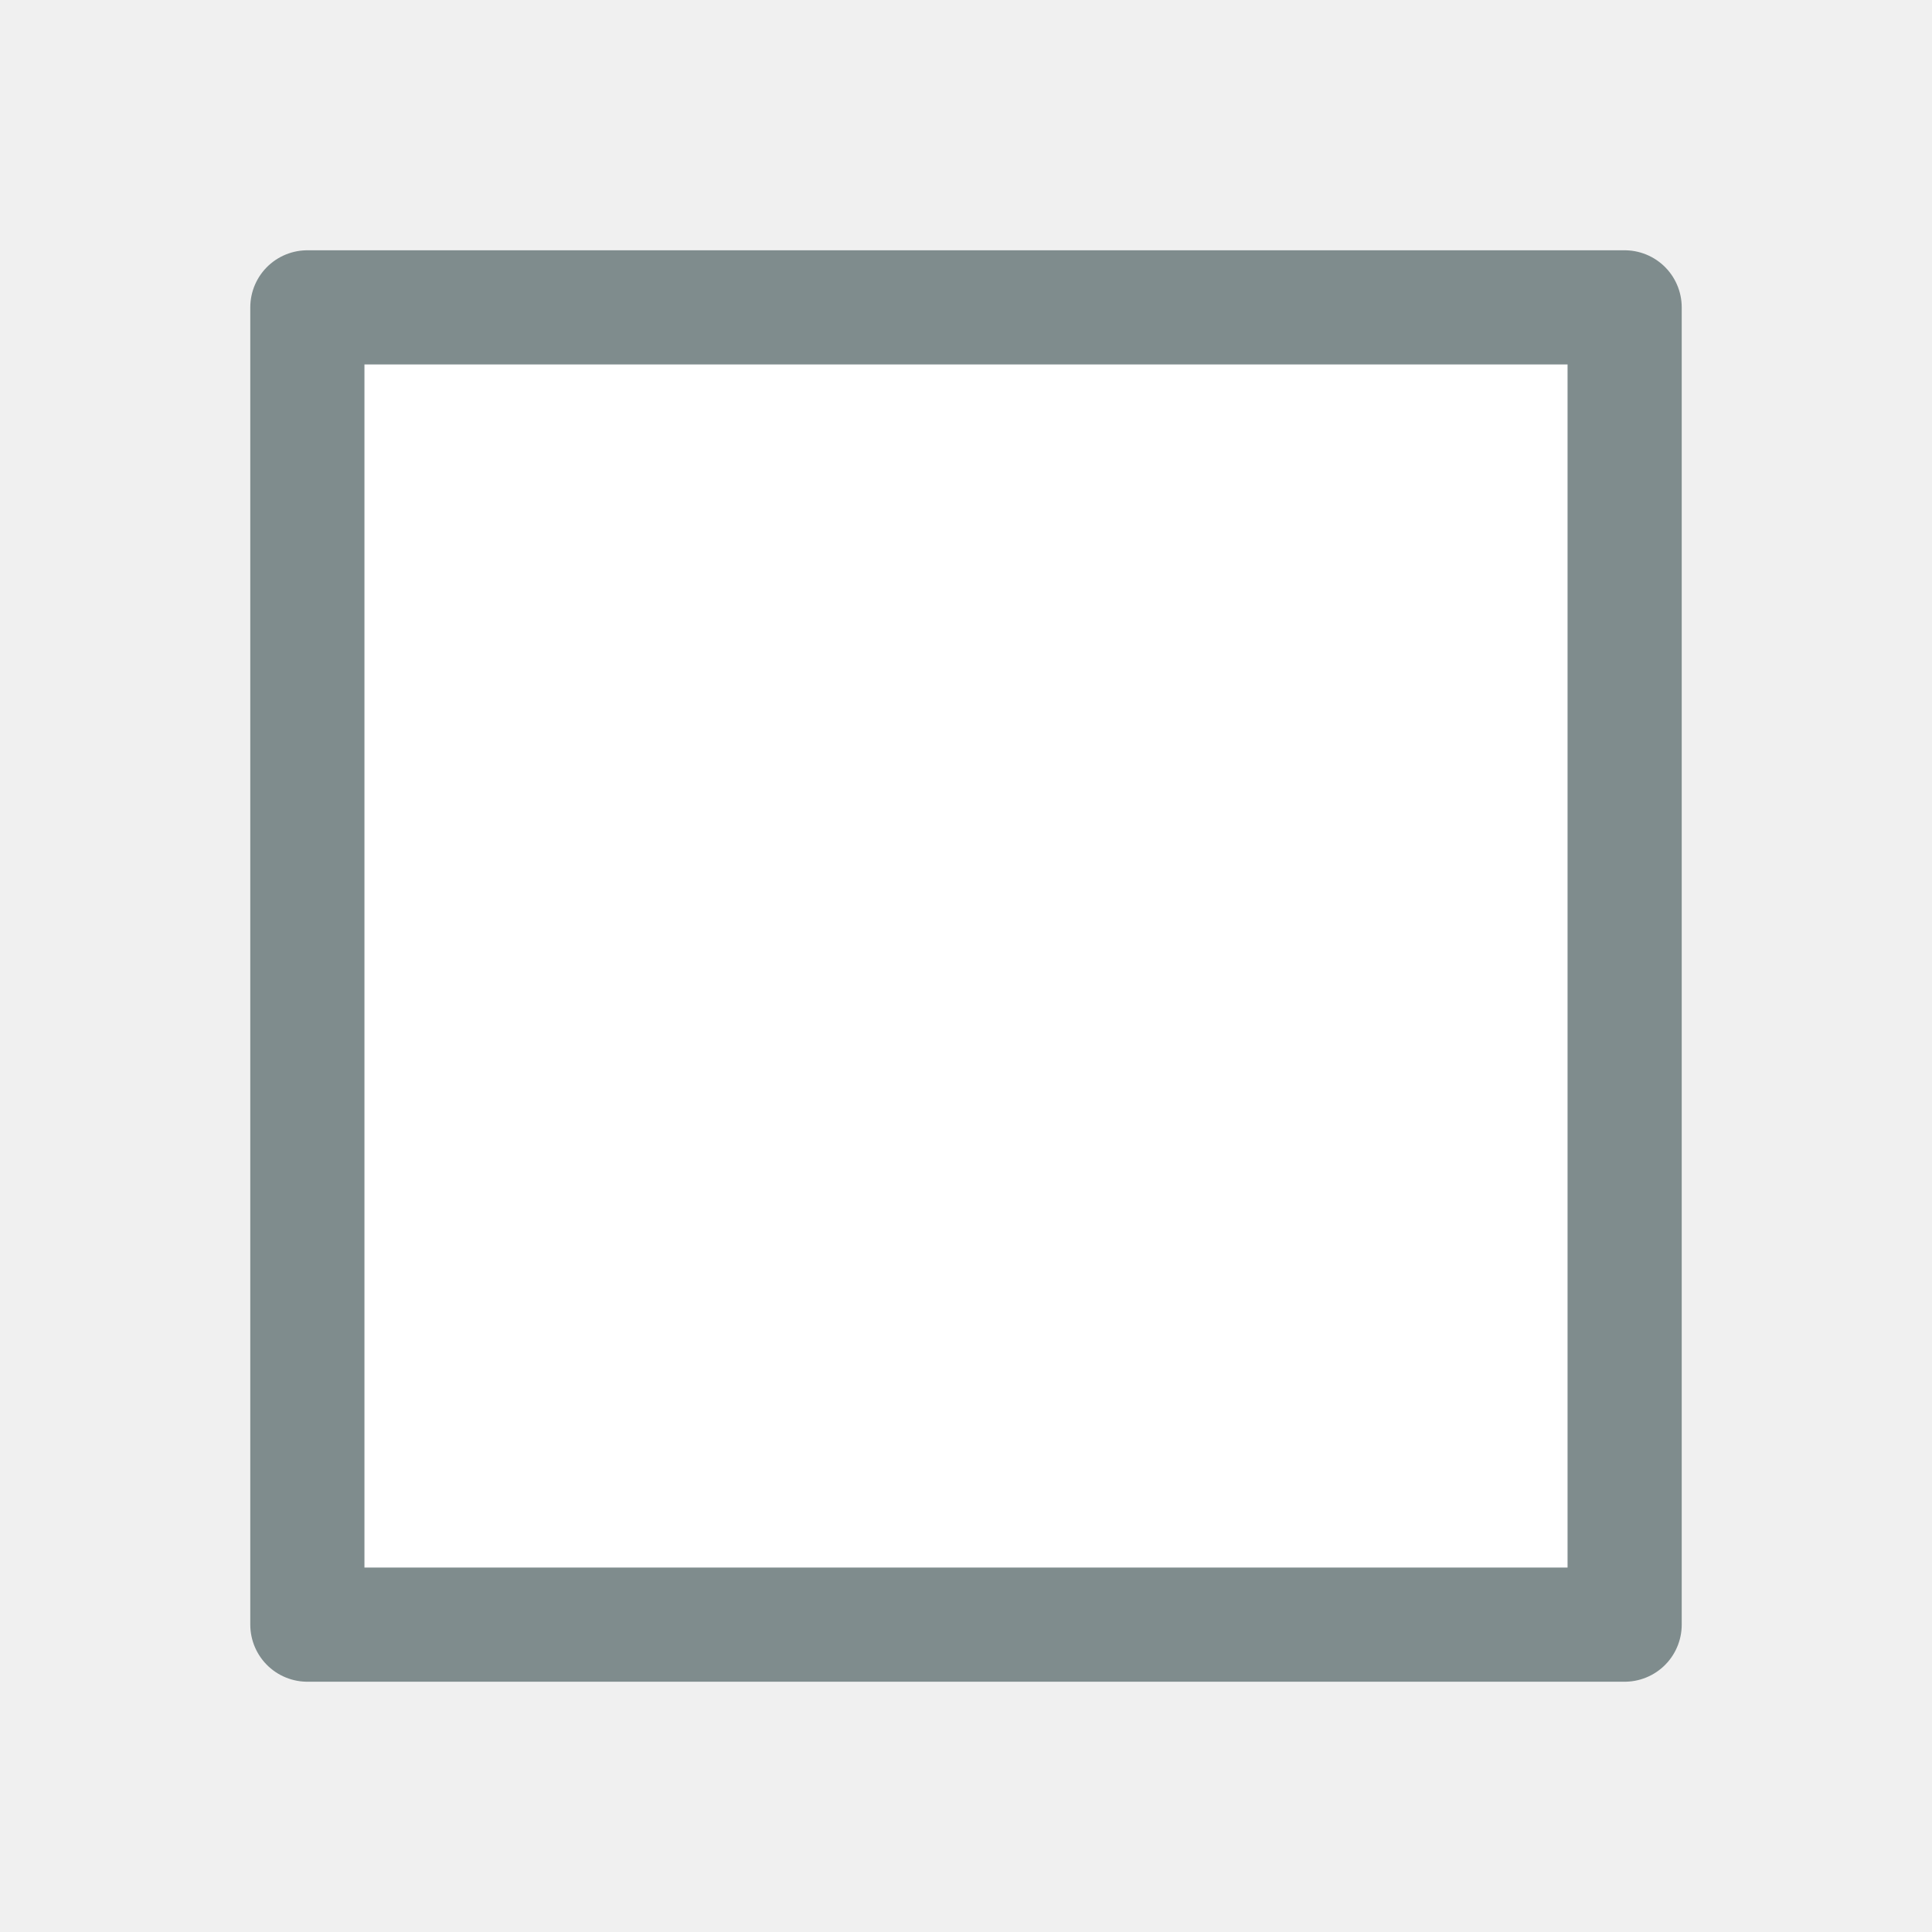
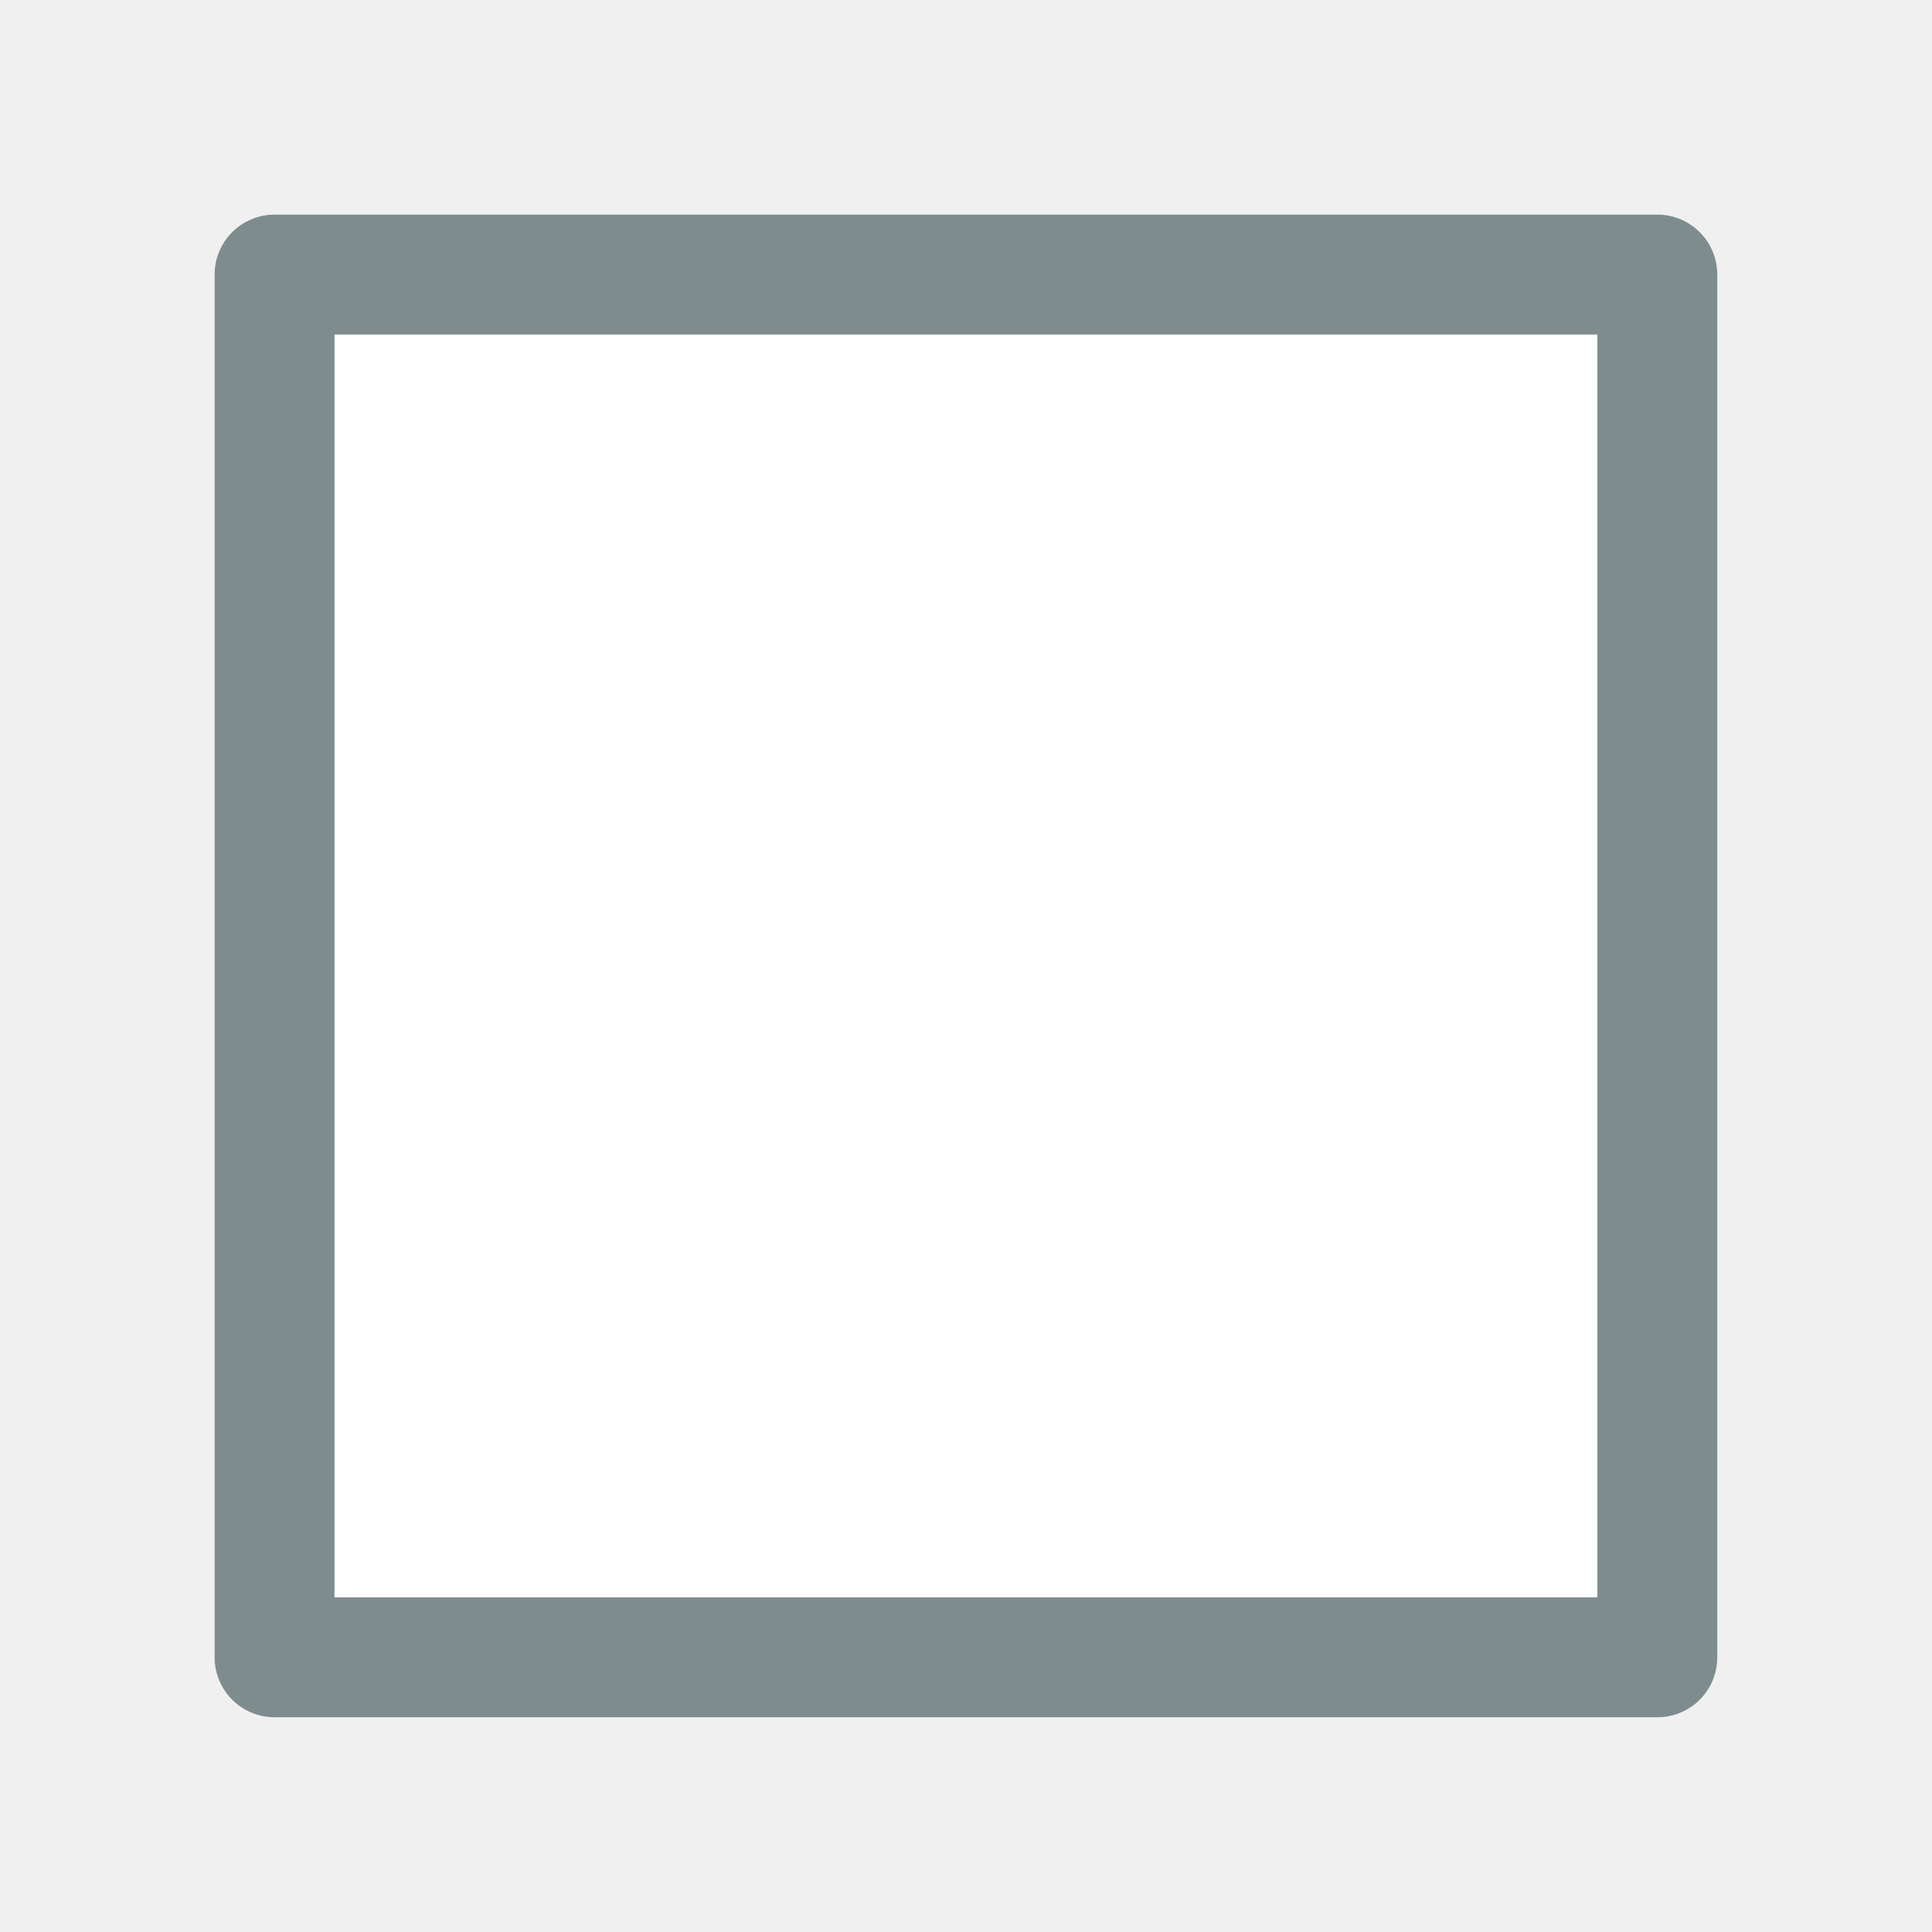
- <svg xmlns="http://www.w3.org/2000/svg" xml:space="preserve" width="22" height="22">
-   <rect x="3.5" y="3.5" width="15" height="15" fill="white" stroke="#7f8c8d" stroke-width="1.3" stroke-linejoin="round" />
+ <svg xmlns="http://www.w3.org/2000/svg" xml:space="preserve" width="18" height="18">
+   <path fill="#fff" stroke="#7f8c8d" stroke-linejoin="round" stroke-width="1.117" d="M2.558 2.558h12.883v12.883H2.558z" />
</svg>
